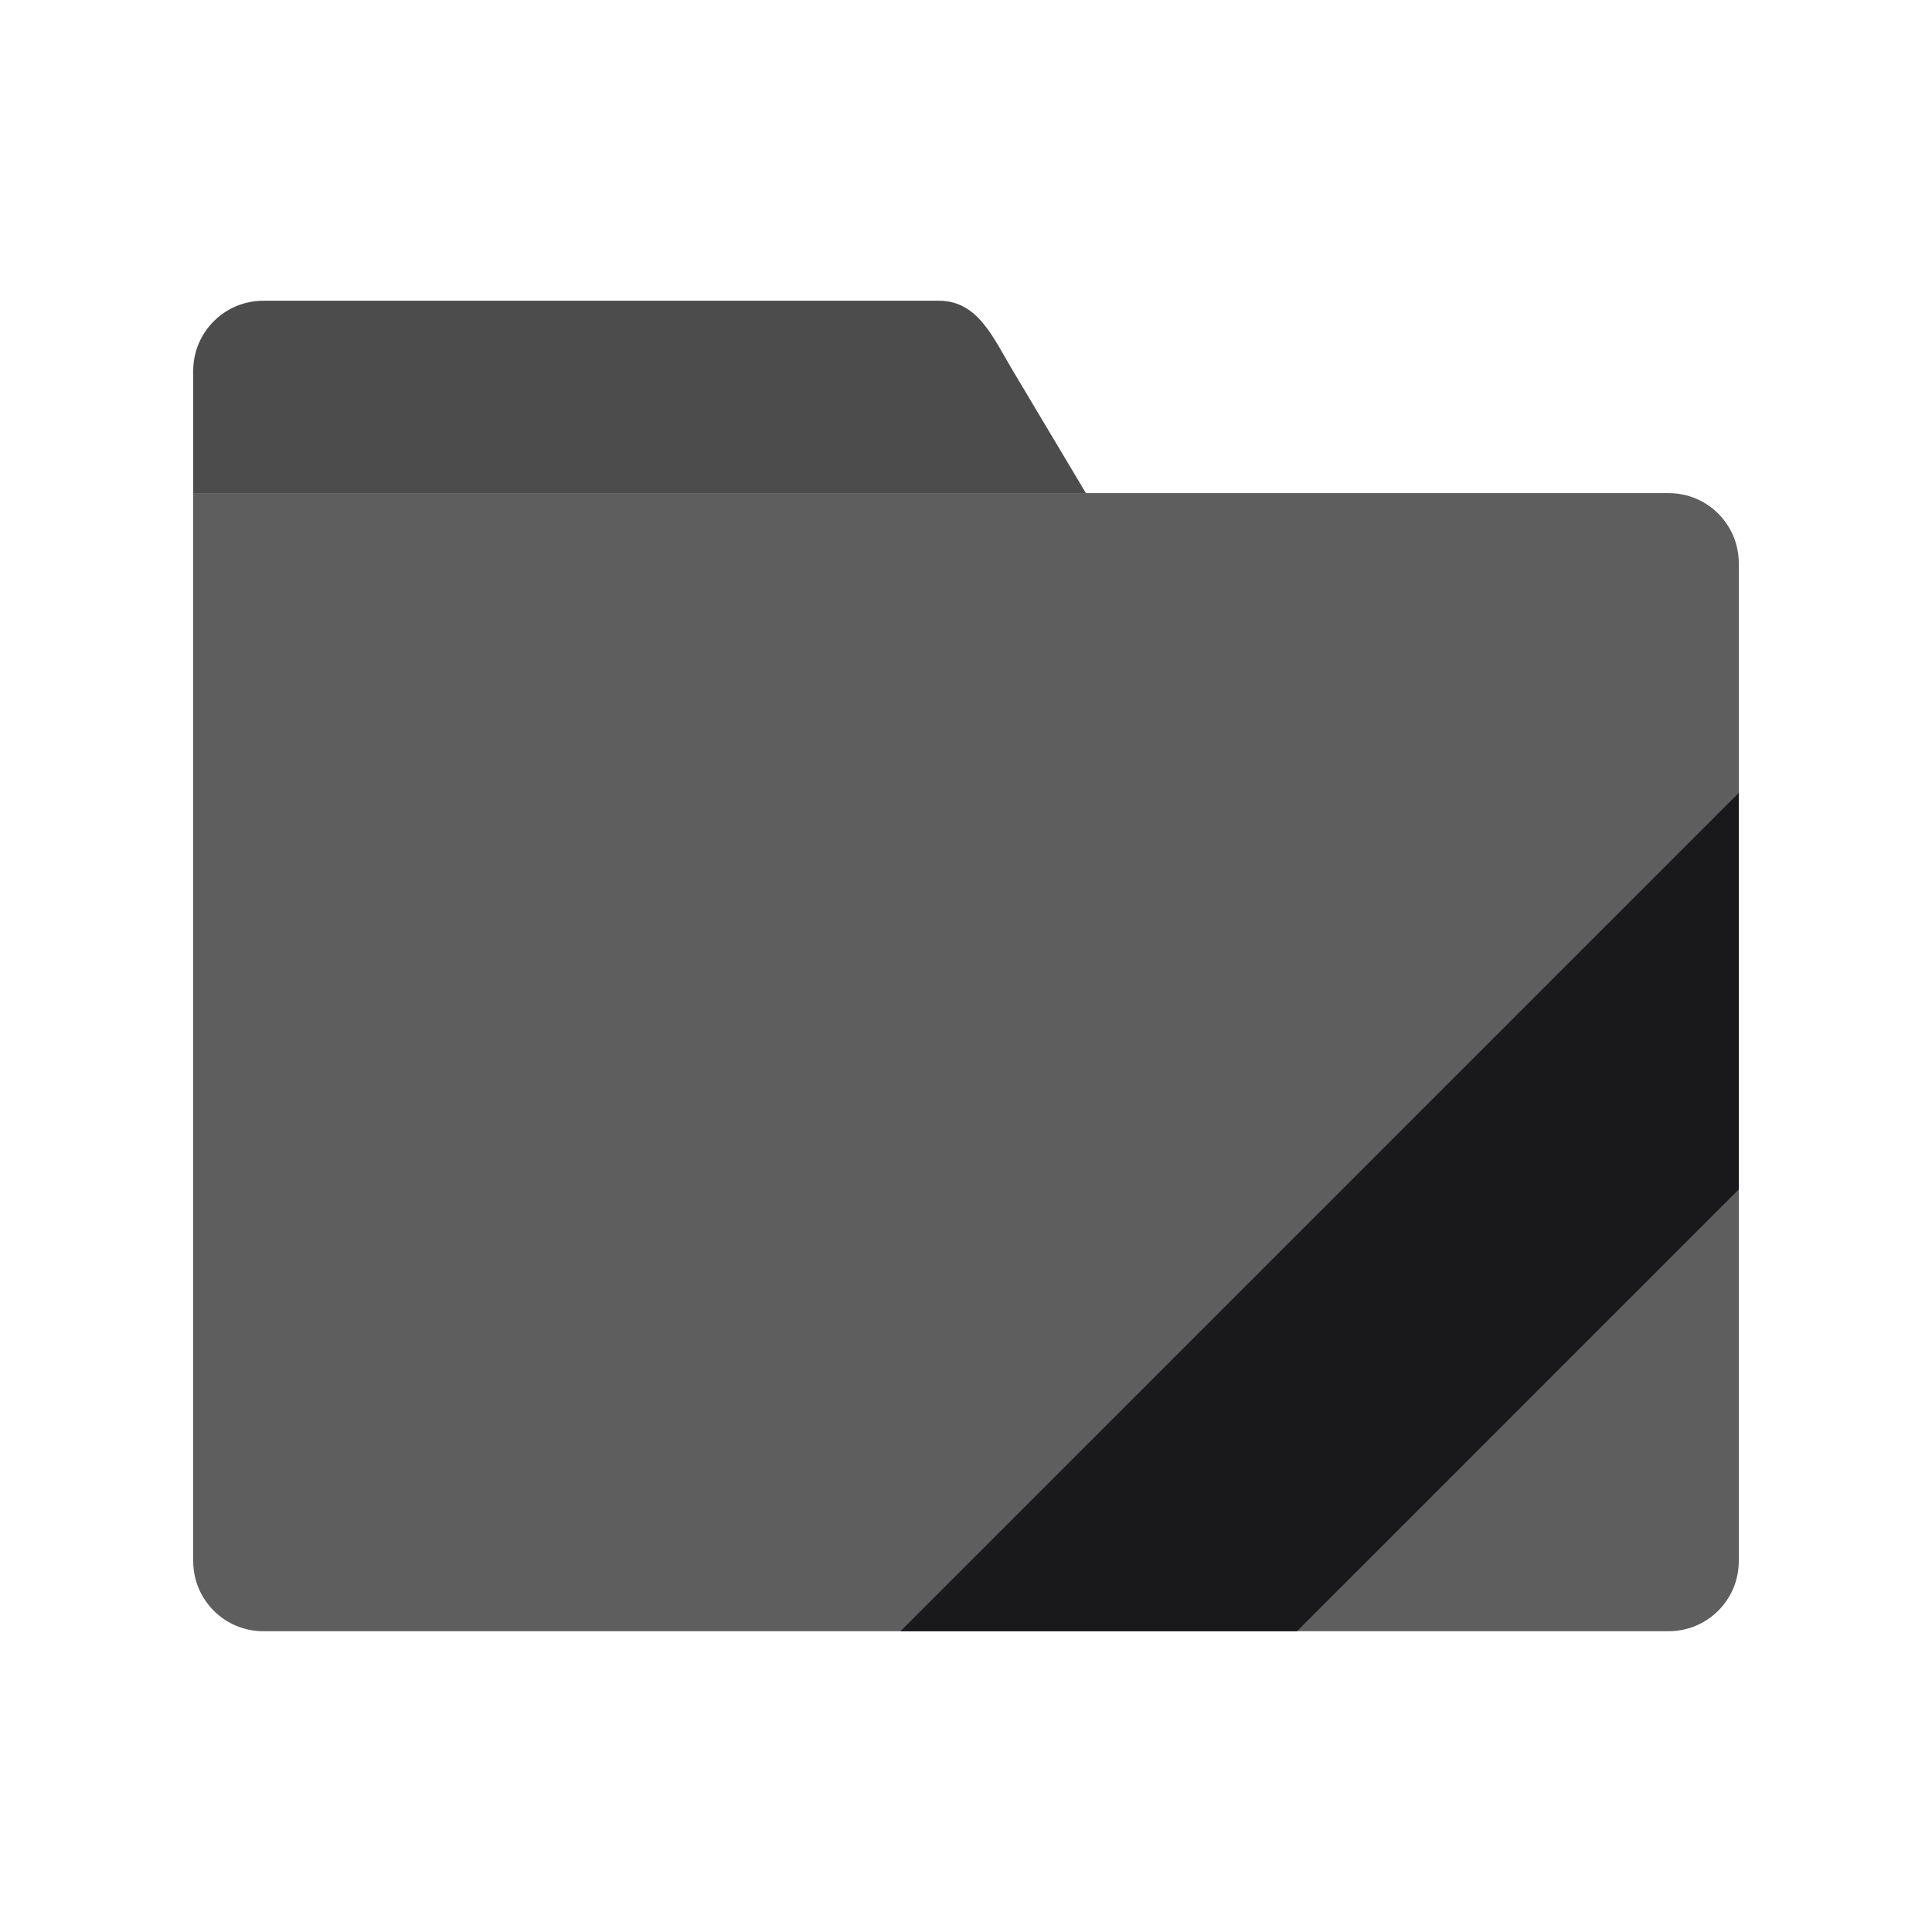
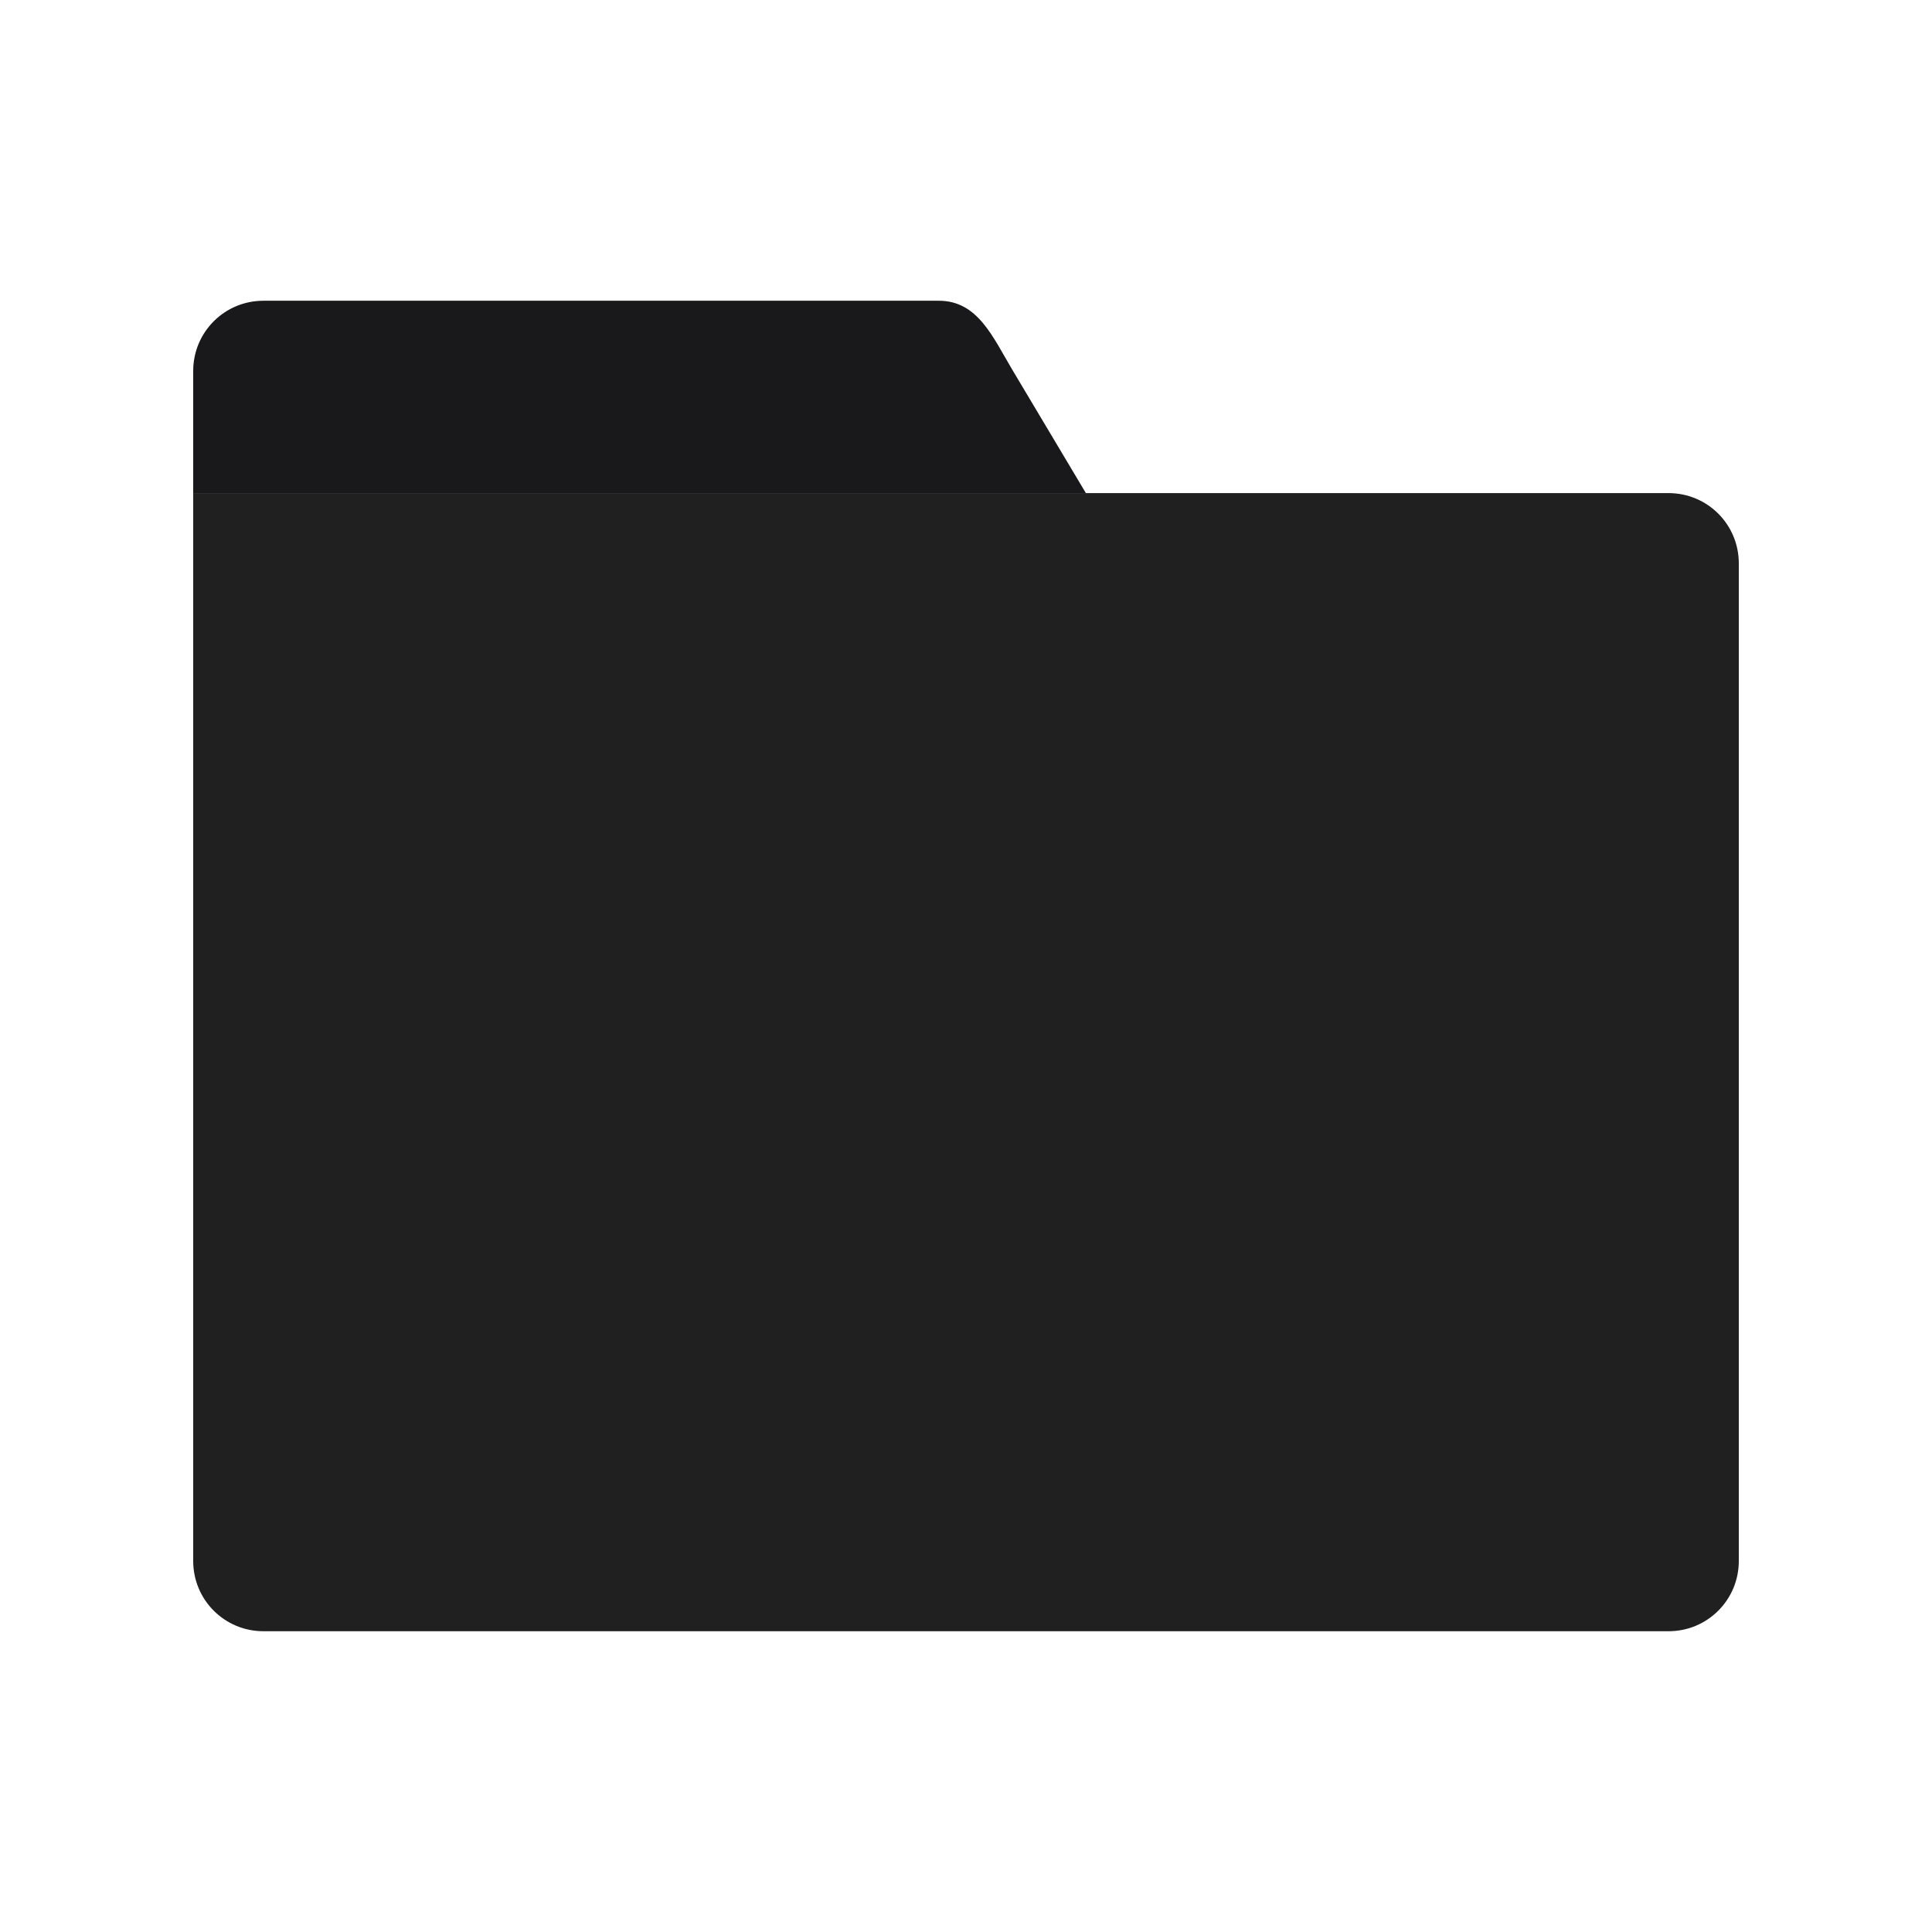
<svg xmlns="http://www.w3.org/2000/svg" width="22" height="22" viewBox="0 0 22 22" version="1.1" id="svg8">
  <defs id="ol-defs">
    <style id="current-color-scheme">      .ColorScheme-Text {
        color:#d0d0d0;
        stop-color:#d0d0d0;
      }
      .ColorScheme-Background {
        color:#212121;
        stop-color:#212121;
      }
      .ColorScheme-Highlight {
        color:#0039a9;
        stop-color:#0039a9;
      }
      .ColorScheme-ViewText {
        color:#d0d0d0;
        stop-color:#d0d0d0;
      }
      .ColorScheme-ViewBackground {
        color:#19191b;
        stop-color:#19191b;
      }
      .ColorScheme-ViewHover {
        color:#005cc7;
        stop-color:#005cc7;
      }
      .ColorScheme-ViewFocus{
        color:#002466;
        stop-color:#002466;
      }
      .ColorScheme-ButtonText {
        color:#d0d0d0;
        stop-color:#d0d0d0;
      }
      .ColorScheme-ButtonBackground {
        color:#232323;
        stop-color:#232323;                             
      }                                                 
      .ColorScheme-ButtonHover {                        
        color:#005cc7;                                  
        stop-color:#005cc7;                             
      }                                                 
      .ColorScheme-ButtonFocus{                         
        color:#0039a9;                                  
        stop-color:#0039a9;                             
      }</style>
    <style id="current-color-scheme-7">      .ColorScheme-Text {
        color:#d0d0d0;
        stop-color:#d0d0d0;
      }
      .ColorScheme-Background {
        color:#212121;
        stop-color:#212121;
      }
      .ColorScheme-Highlight {
        color:#0039a9;
        stop-color:#0039a9;
      }
      .ColorScheme-ViewText {
        color:#d0d0d0;
        stop-color:#d0d0d0;
      }
      .ColorScheme-ViewBackground {
        color:#19191b;
        stop-color:#19191b;
      }
      .ColorScheme-ViewHover {
        color:#005cc7;
        stop-color:#005cc7;
      }
      .ColorScheme-ViewFocus{
        color:#002466;
        stop-color:#002466;
      }
      .ColorScheme-ButtonText {
        color:#d0d0d0;
        stop-color:#d0d0d0;
      }
      .ColorScheme-ButtonBackground {
        color:#232323;
        stop-color:#232323;                             
      }                                                 
      .ColorScheme-ButtonHover {                        
        color:#005cc7;                                  
        stop-color:#005cc7;                             
      }                                                 
      .ColorScheme-ButtonFocus{                         
        color:#0039a9;                                  
        stop-color:#0039a9;                             
      }</style>
  </defs>
  <g id="g4269" transform="scale(0.34375)">
    <rect y="0" x="0" height="64" width="64" id="rect4266" style="fill:none;fill-opacity:0.747;stroke-width:23.616;stroke-opacity:0.36" />
    <g id="g4331" transform="matrix(2.327273,0,0,2.327273,6.4,6.536855)" style="opacity:1">
-       <path id="path4272" d="m 0,4.21 v 1 7.196 7.004 c 0,0.554 0.446,1 1,1 h 20 c 0.554,0 1,-0.446 1,-1 V 5.21 c 0,-0.554 -0.446,-1 -1,-1 H 3.09 1 Z" style="vector-effect:none;fill:#5e5e5e;stroke-linecap:round;stroke-linejoin:round;fill-opacity:1" />
-       <path style="opacity:1;vector-effect:none;fill:#4c4c4c;fill-opacity:1;stroke-linecap:round;stroke-linejoin:round" d="m 1,1.472 c -0.554,0 -1,0.446 -1,1 V 4.211 H 1 3.09 12.707 L 11.662,2.459 C 11.378,1.983 11.167,1.472 10.613,1.472 Z" id="rect4313" />
-       <path style="vector-effect:none;fill:#19191b;stroke-width:1.153;stroke-linecap:round;stroke-linejoin:round" d="M 57.6,26.266 29.83,54.037 H 42.963 L 57.6,39.4 Z" transform="matrix(0.4296875,0,0,0.4296875,-2.75,-2.808805)" id="rect4270" />
+       <path id="path4272" d="m 0,4.21 v 1 7.196 7.004 c 0,0.554 0.446,1 1,1 h 20 c 0.554,0 1,-0.446 1,-1 V 5.21 c 0,-0.554 -0.446,-1 -1,-1 H 3.09 1 Z" style="vector-effect:none;fill:#202020;fill-opacity:1;stroke-linecap:round;stroke-linejoin:round" />
+       <path style="opacity:1;vector-effect:none;fill:#19191b;fill-opacity:1;stroke-linecap:round;stroke-linejoin:round" d="m 1,1.472 c -0.554,0 -1,0.446 -1,1 V 4.211 H 1 3.09 12.707 L 11.662,2.459 C 11.378,1.983 11.167,1.472 10.613,1.472 Z" id="rect4313" />
    </g>
  </g>
</svg>
